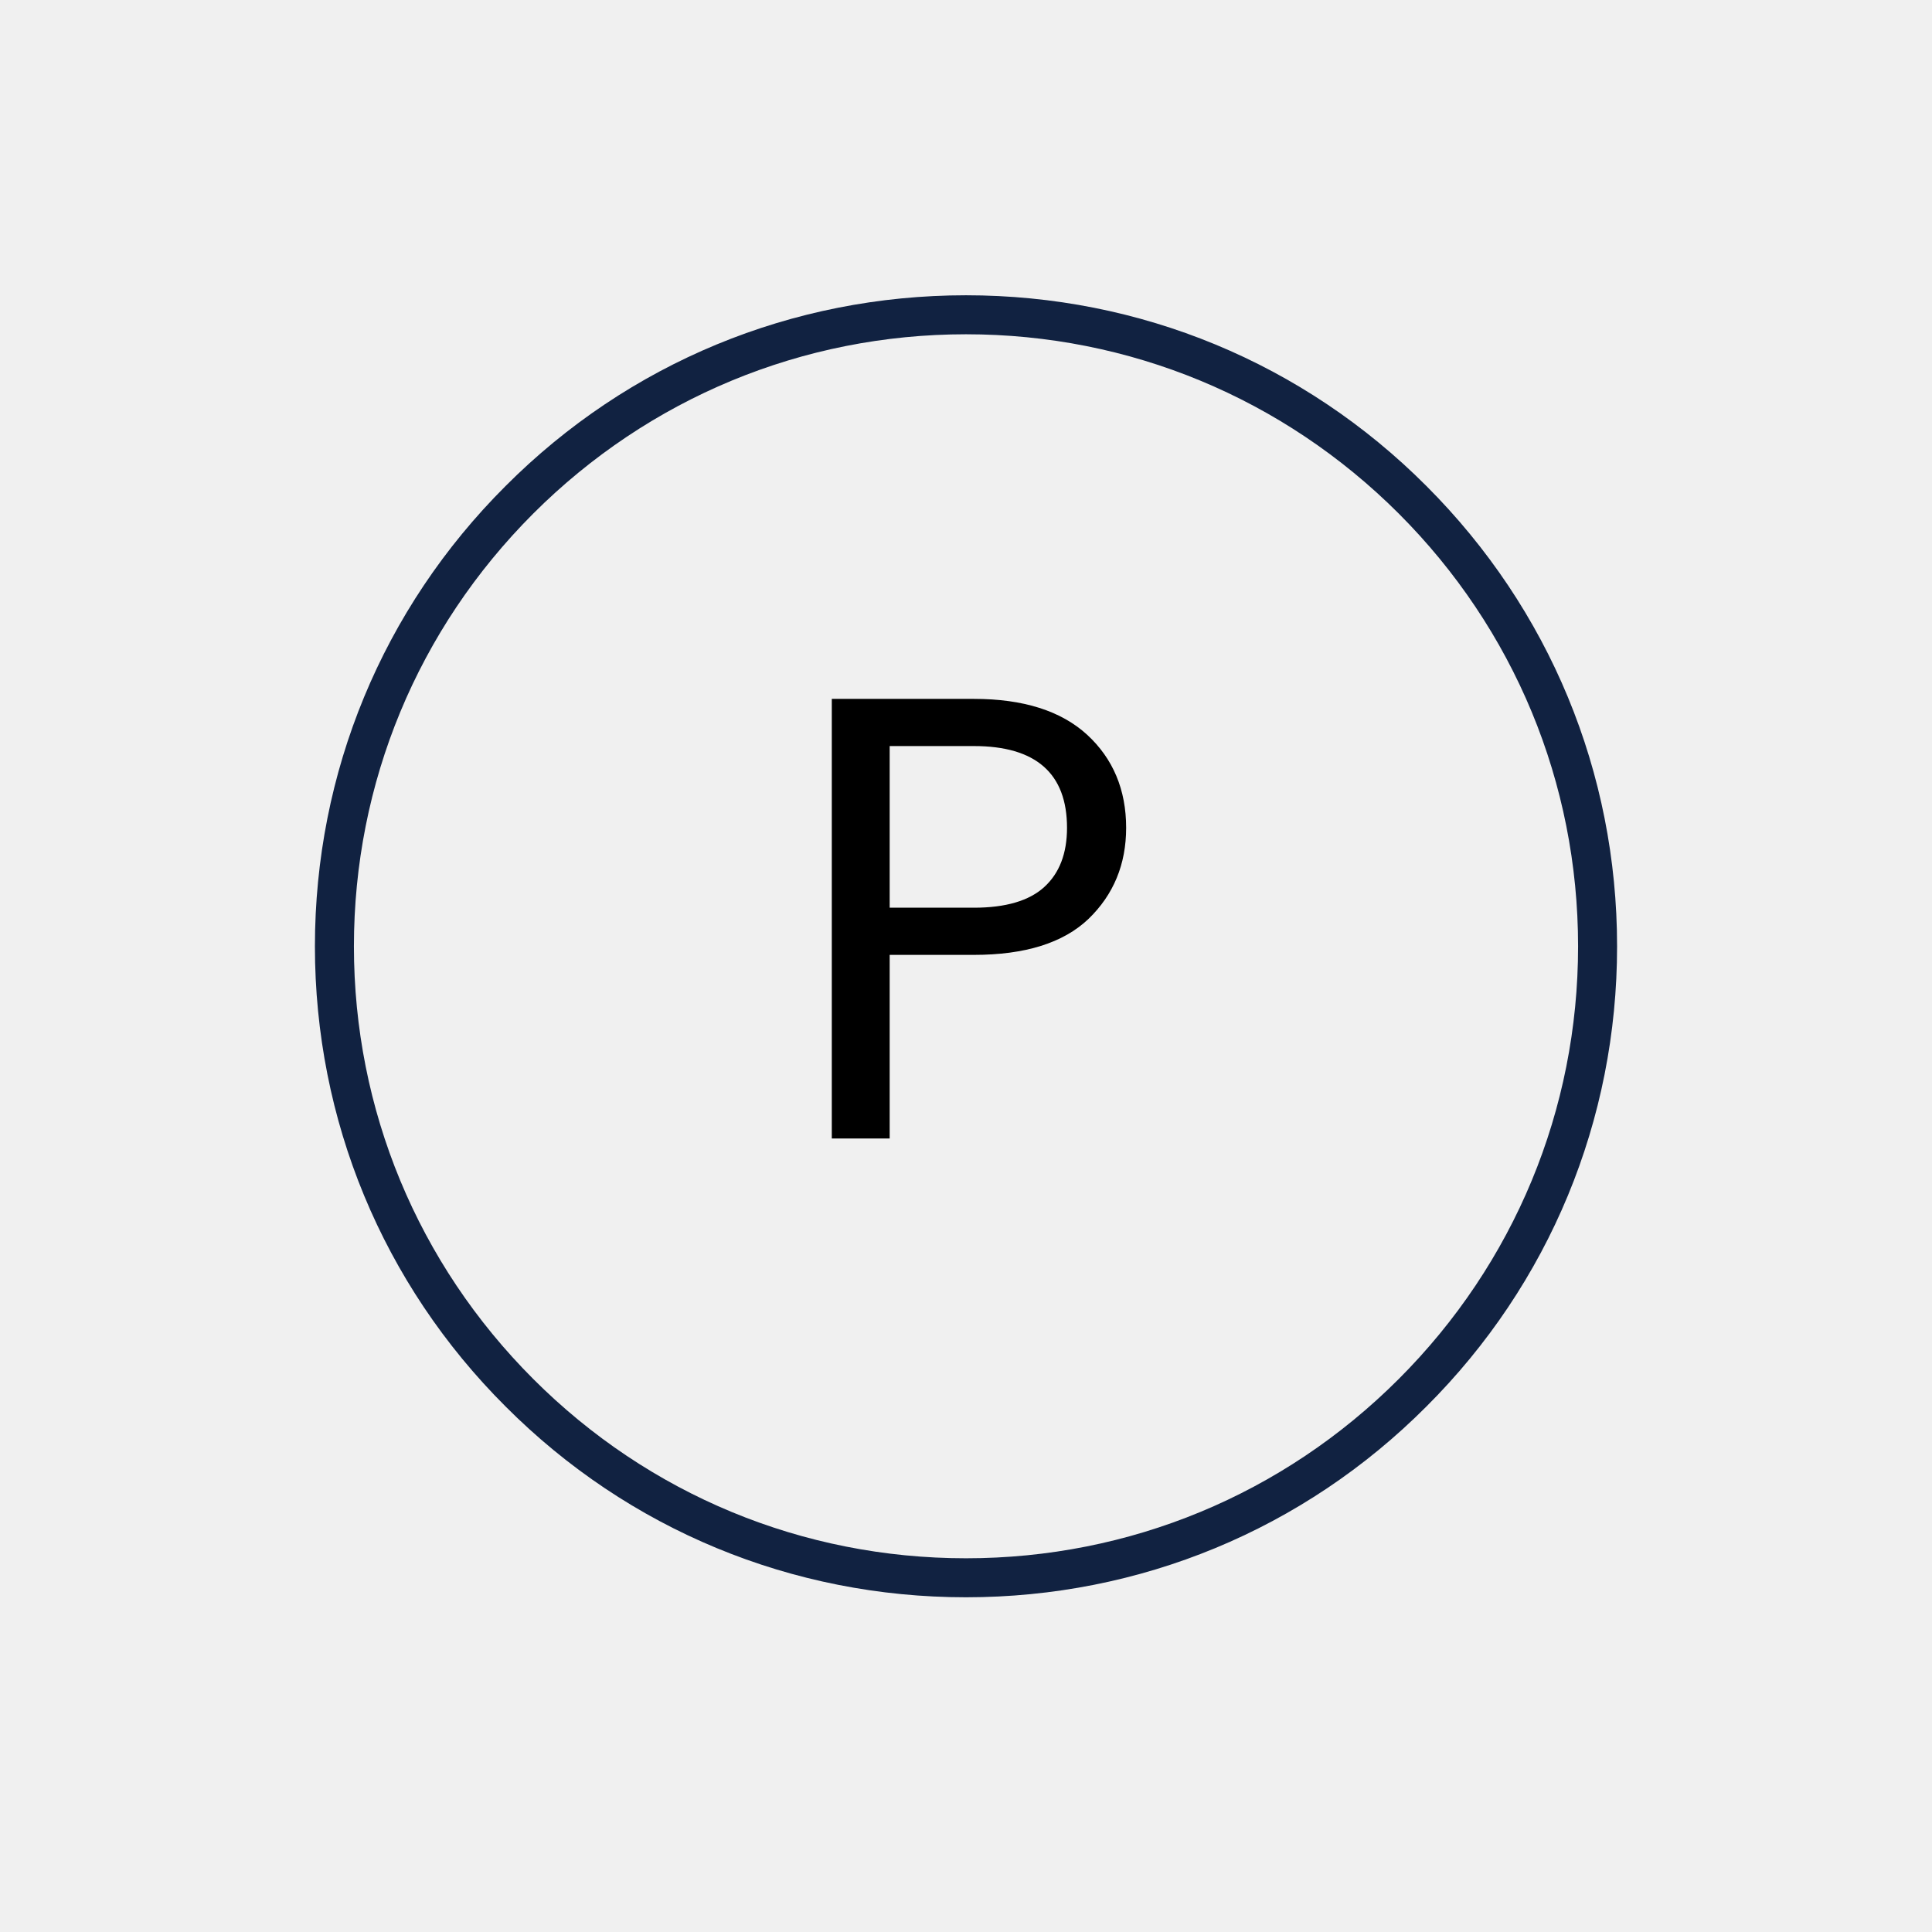
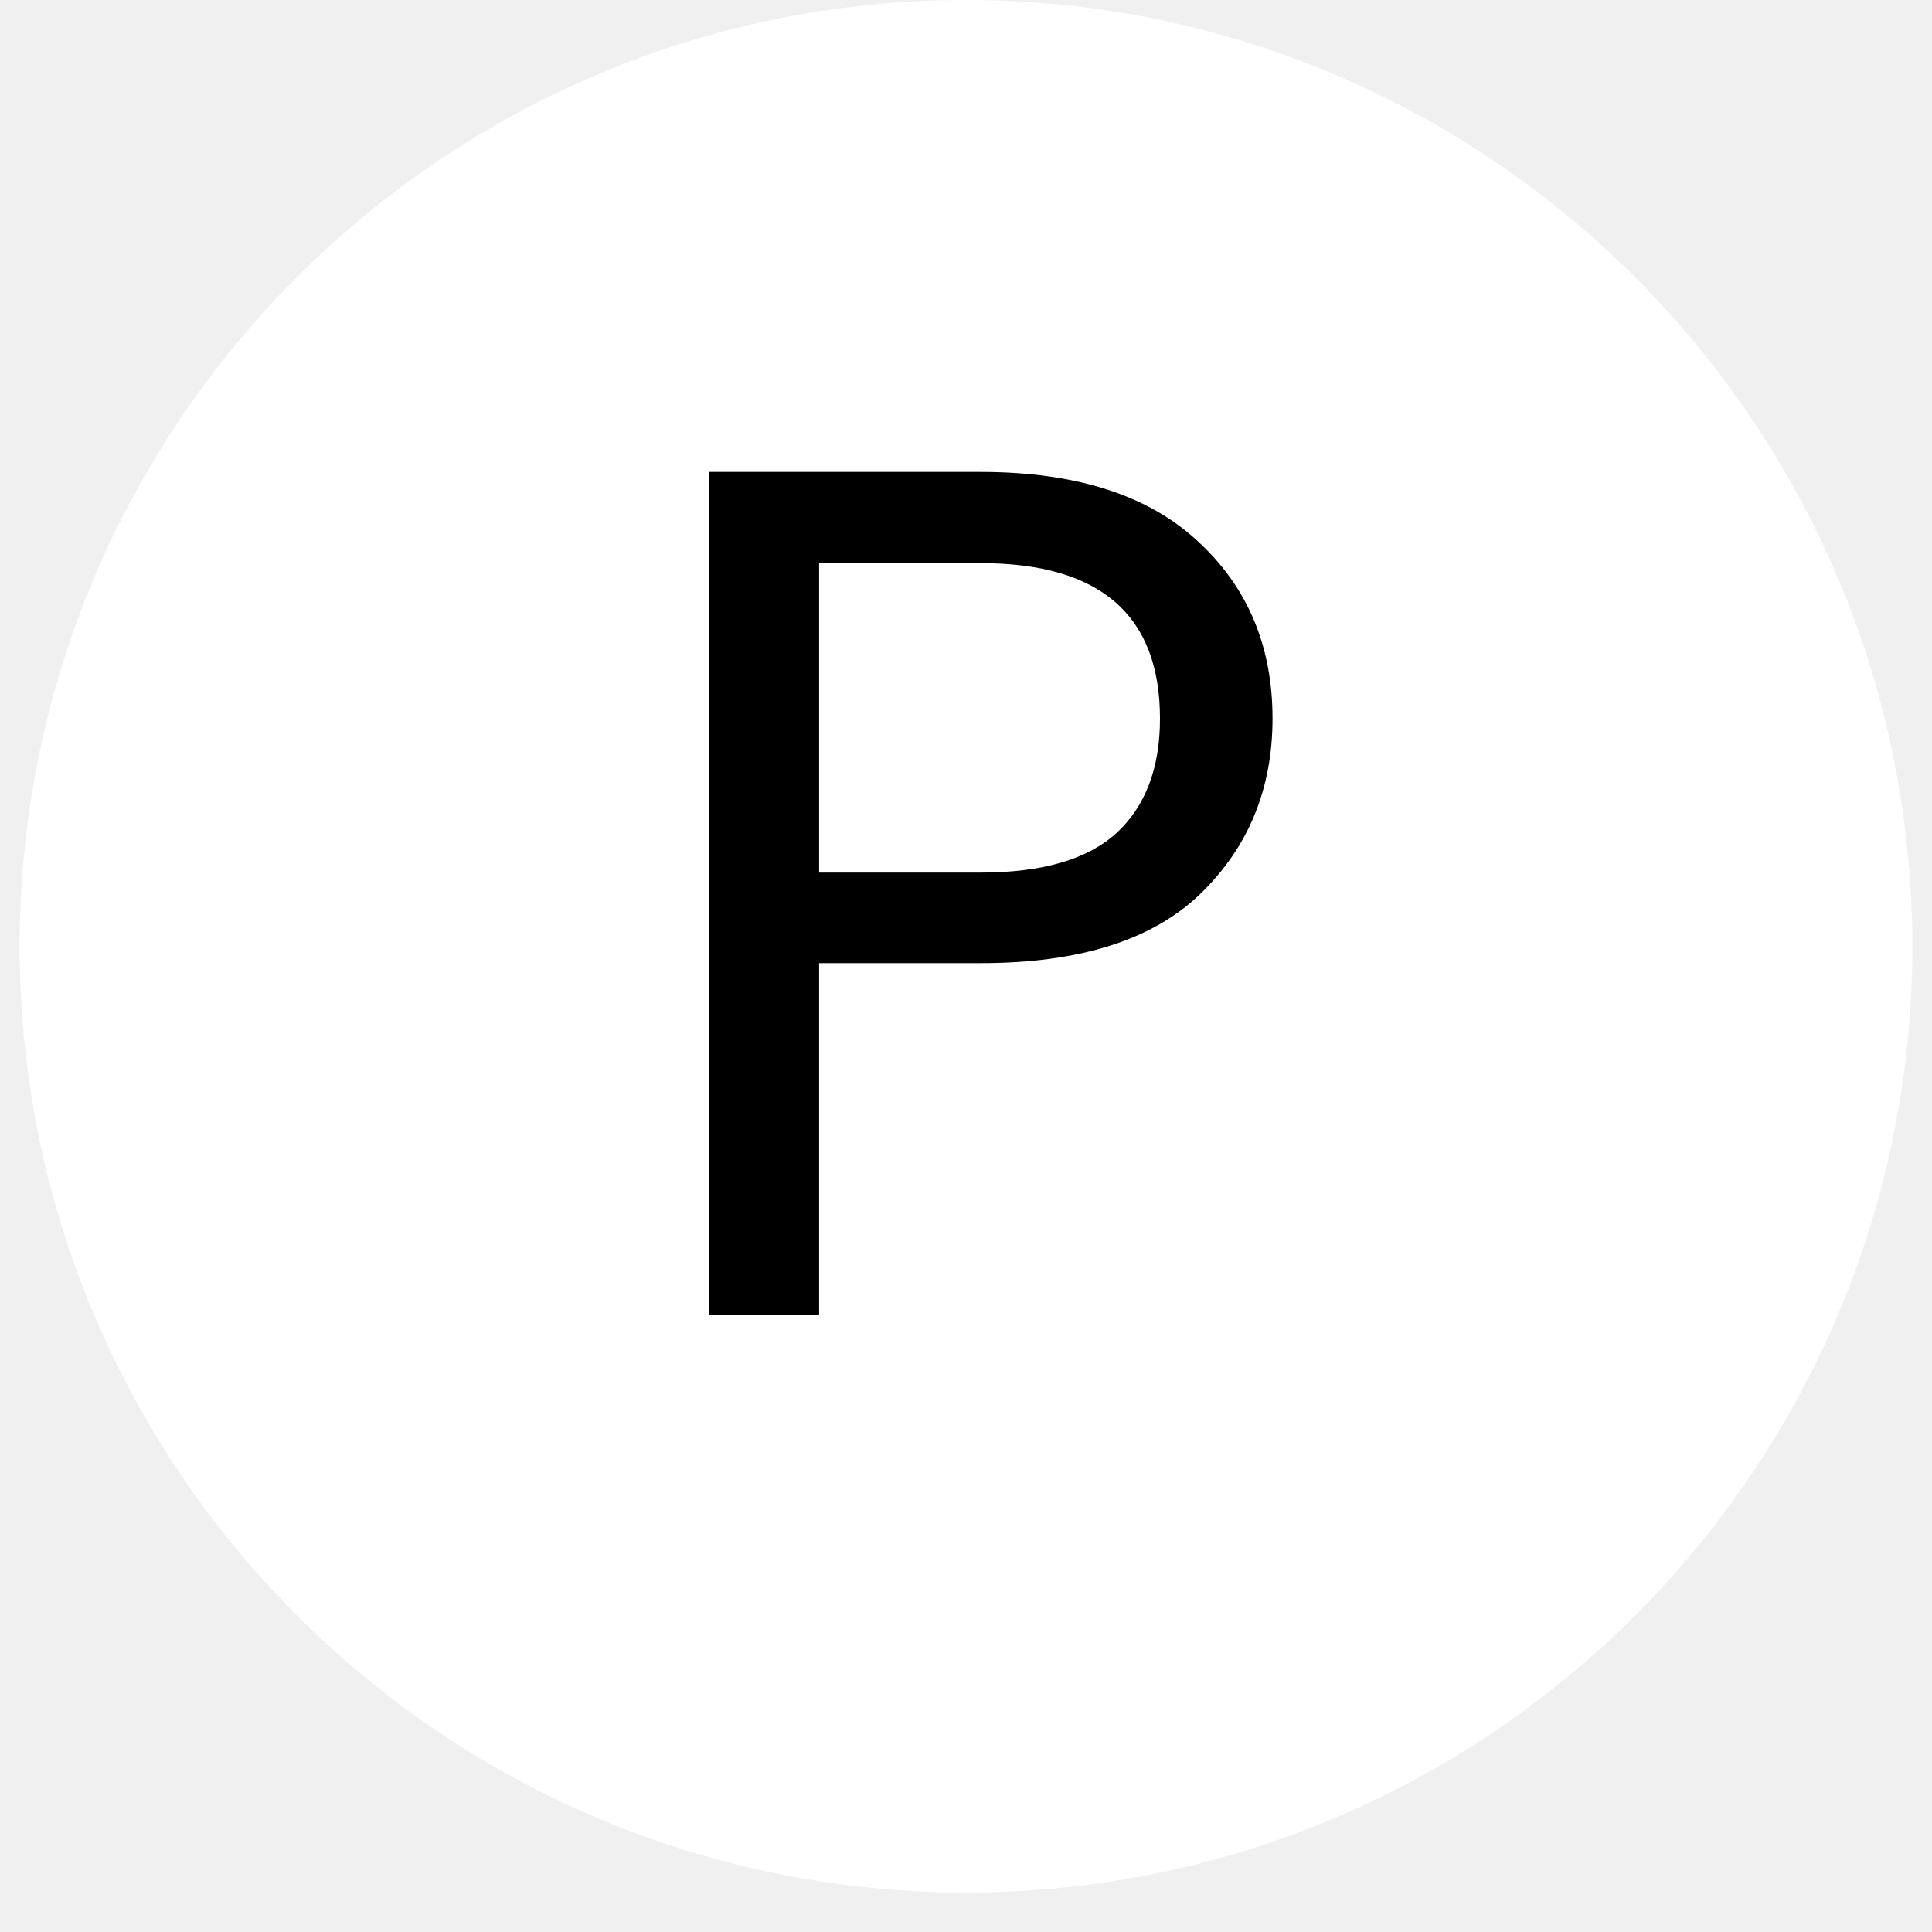
<svg xmlns="http://www.w3.org/2000/svg" width="64" zoomAndPan="magnify" viewBox="0 0 48 48" height="64" preserveAspectRatio="xMidYMid meet" version="1.0">
  <defs>
    <g />
-     <clipPath id="df25f07d60">
-       <path d="M 7.824 7.336 L 40.176 7.336 L 40.176 39.684 L 7.824 39.684 Z M 7.824 7.336 " clip-rule="nonzero" />
+     <clipPath id="e7d3a06bd0">
+       <path d="M 0.488 0 L 47.508 0 L 47.508 47.02 L 0.488 47.02 Z M 0.488 0 " clip-rule="nonzero" />
    </clipPath>
-     <clipPath id="42018191b3">
-       <path d="M 24 39.684 C 19.68 39.684 15.613 38.004 12.562 34.945 C 9.504 31.895 7.824 27.828 7.824 23.512 C 7.824 19.191 9.504 15.125 12.562 12.074 C 15.613 9.016 19.68 7.336 24 7.336 C 28.32 7.336 32.387 9.016 35.438 12.074 C 38.496 15.133 40.176 19.191 40.176 23.512 C 40.176 27.828 38.496 31.895 35.438 34.945 C 32.387 38.004 28.32 39.684 24 39.684 Z M 24 8.305 C 19.941 8.305 16.121 9.891 13.25 12.758 C 10.379 15.629 8.793 19.449 8.793 23.512 C 8.793 27.57 10.379 31.391 13.25 34.262 C 16.121 37.133 19.941 38.715 24 38.715 C 28.059 38.715 31.879 37.133 34.75 34.262 C 37.621 31.391 39.207 27.57 39.207 23.512 C 39.207 19.449 37.621 15.629 34.75 12.758 C 31.879 9.891 28.059 8.305 24 8.305 Z M 24 8.305 " clip-rule="nonzero" />
+     <clipPath id="dade808913">
+       <path d="M 24 0 C 11.016 0 0.488 10.527 0.488 23.512 C 0.488 36.496 11.016 47.02 24 47.02 C 36.984 47.02 47.512 36.496 47.512 23.512 C 47.512 10.527 36.984 0 24 0 Z M 24 0 " clip-rule="nonzero" />
    </clipPath>
-     <clipPath id="cea24b64c7">
-       <path d="M 0.824 0.336 L 33.176 0.336 L 33.176 32.684 L 0.824 32.684 Z M 0.824 0.336 " clip-rule="nonzero" />
+     <clipPath id="4825ca5f74">
+       <path d="M 0.488 0 L 47.508 0 L 47.508 47.02 L 0.488 47.02 Z M 0.488 0 " clip-rule="nonzero" />
    </clipPath>
-     <clipPath id="01aecc7a05">
-       <path d="M 17 32.684 C 12.68 32.684 8.613 31.004 5.562 27.945 C 2.504 24.895 0.824 20.828 0.824 16.512 C 0.824 12.191 2.504 8.125 5.562 5.074 C 8.613 2.016 12.68 0.336 17 0.336 C 21.32 0.336 25.387 2.016 28.438 5.074 C 31.496 8.133 33.176 12.191 33.176 16.512 C 33.176 20.828 31.496 24.895 28.438 27.945 C 25.387 31.004 21.32 32.684 17 32.684 Z M 17 1.305 C 12.941 1.305 9.121 2.891 6.25 5.758 C 3.379 8.629 1.793 12.449 1.793 16.512 C 1.793 20.57 3.379 24.391 6.25 27.262 C 9.121 30.133 12.941 31.715 17 31.715 C 21.059 31.715 24.879 30.133 27.75 27.262 C 30.621 24.391 32.207 20.57 32.207 16.512 C 32.207 12.449 30.621 8.629 27.75 5.758 C 24.879 2.891 21.059 1.305 17 1.305 Z M 17 1.305 " clip-rule="nonzero" />
+     <clipPath id="d4da79f24c">
+       <path d="M 24 0 C 11.016 0 0.488 10.527 0.488 23.512 C 0.488 36.496 11.016 47.02 24 47.02 C 36.984 47.02 47.512 36.496 47.512 23.512 C 47.512 10.527 36.984 0 24 0 Z M 24 0 " clip-rule="nonzero" />
    </clipPath>
-     <clipPath id="95472a4cab">
-       <rect x="0" width="34" y="0" height="33" />
+     <clipPath id="ddae3a3b73">
+       <rect x="0" width="48" y="0" height="48" />
+     </clipPath>
+     <clipPath id="ab70fdd811">
+       <rect x="0" width="19" y="0" height="41" />
    </clipPath>
  </defs>
-   <g clip-path="url(#df25f07d60)">
-     <g clip-path="url(#42018191b3)">
-       <g transform="matrix(1, 0, 0, 1, 7, 7)">
-         <g clip-path="url(#95472a4cab)">
-           <g clip-path="url(#cea24b64c7)">
-             <g clip-path="url(#01aecc7a05)">
-               <path fill="#112241" d="M 0.824 0.336 L 33.176 0.336 L 33.176 32.684 L 0.824 32.684 Z M 0.824 0.336 " fill-opacity="1" fill-rule="nonzero" />
+   <g clip-path="url(#e7d3a06bd0)">
+     <g clip-path="url(#dade808913)">
+       <g transform="matrix(1, 0, 0, 1, 0.000000000000000056, 0.000000000000005041)">
+         <g clip-path="url(#ddae3a3b73)">
+           <g clip-path="url(#4825ca5f74)">
+             <g clip-path="url(#d4da79f24c)">
+               <path fill="#ffffff" d="M 0.488 0 L 47.512 0 L 47.512 47.02 L 0.488 47.02 Z M 0.488 0 " fill-opacity="1" fill-rule="nonzero" />
            </g>
          </g>
        </g>
      </g>
    </g>
  </g>
-   <g fill="#000000" fill-opacity="1">
-     <g transform="translate(19.46269, 28.28571)">
-       <g>
-         <path d="M 8.516 -7.719 C 8.516 -6.812 8.203 -6.055 7.578 -5.453 C 6.953 -4.859 6.004 -4.562 4.734 -4.562 L 2.641 -4.562 L 2.641 0 L 1.203 0 L 1.203 -10.922 L 4.734 -10.922 C 5.961 -10.922 6.898 -10.625 7.547 -10.031 C 8.191 -9.438 8.516 -8.664 8.516 -7.719 Z M 4.734 -5.734 C 5.523 -5.734 6.109 -5.906 6.484 -6.25 C 6.859 -6.594 7.047 -7.082 7.047 -7.719 C 7.047 -9.07 6.273 -9.75 4.734 -9.75 L 2.641 -9.75 L 2.641 -5.734 Z M 4.734 -5.734 " />
+   <g transform="matrix(1, 0, 0, 1, 15, 3)">
+     <g clip-path="url(#ab70fdd811)">
+       <g fill="#000000" fill-opacity="1">
+         <g transform="translate(0.303483, 29.66327)">
+           <g>
+             <path d="M 16.312 -14.812 C 16.312 -13.062 15.711 -11.609 14.516 -10.453 C 13.328 -9.305 11.508 -8.734 9.062 -8.734 L 5.047 -8.734 L 5.047 0 L 2.312 0 L 2.312 -20.938 L 9.062 -20.938 C 11.426 -20.938 13.223 -20.363 14.453 -19.219 C 15.691 -18.082 16.312 -16.613 16.312 -14.812 Z M 9.062 -10.984 C 10.594 -10.984 11.719 -11.312 12.438 -11.969 C 13.156 -12.633 13.516 -13.582 13.516 -14.812 C 13.516 -17.383 12.031 -18.672 9.062 -18.672 L 5.047 -18.672 L 5.047 -10.984 Z M 9.062 -10.984 " />
+           </g>
+         </g>
      </g>
    </g>
  </g>
</svg>
